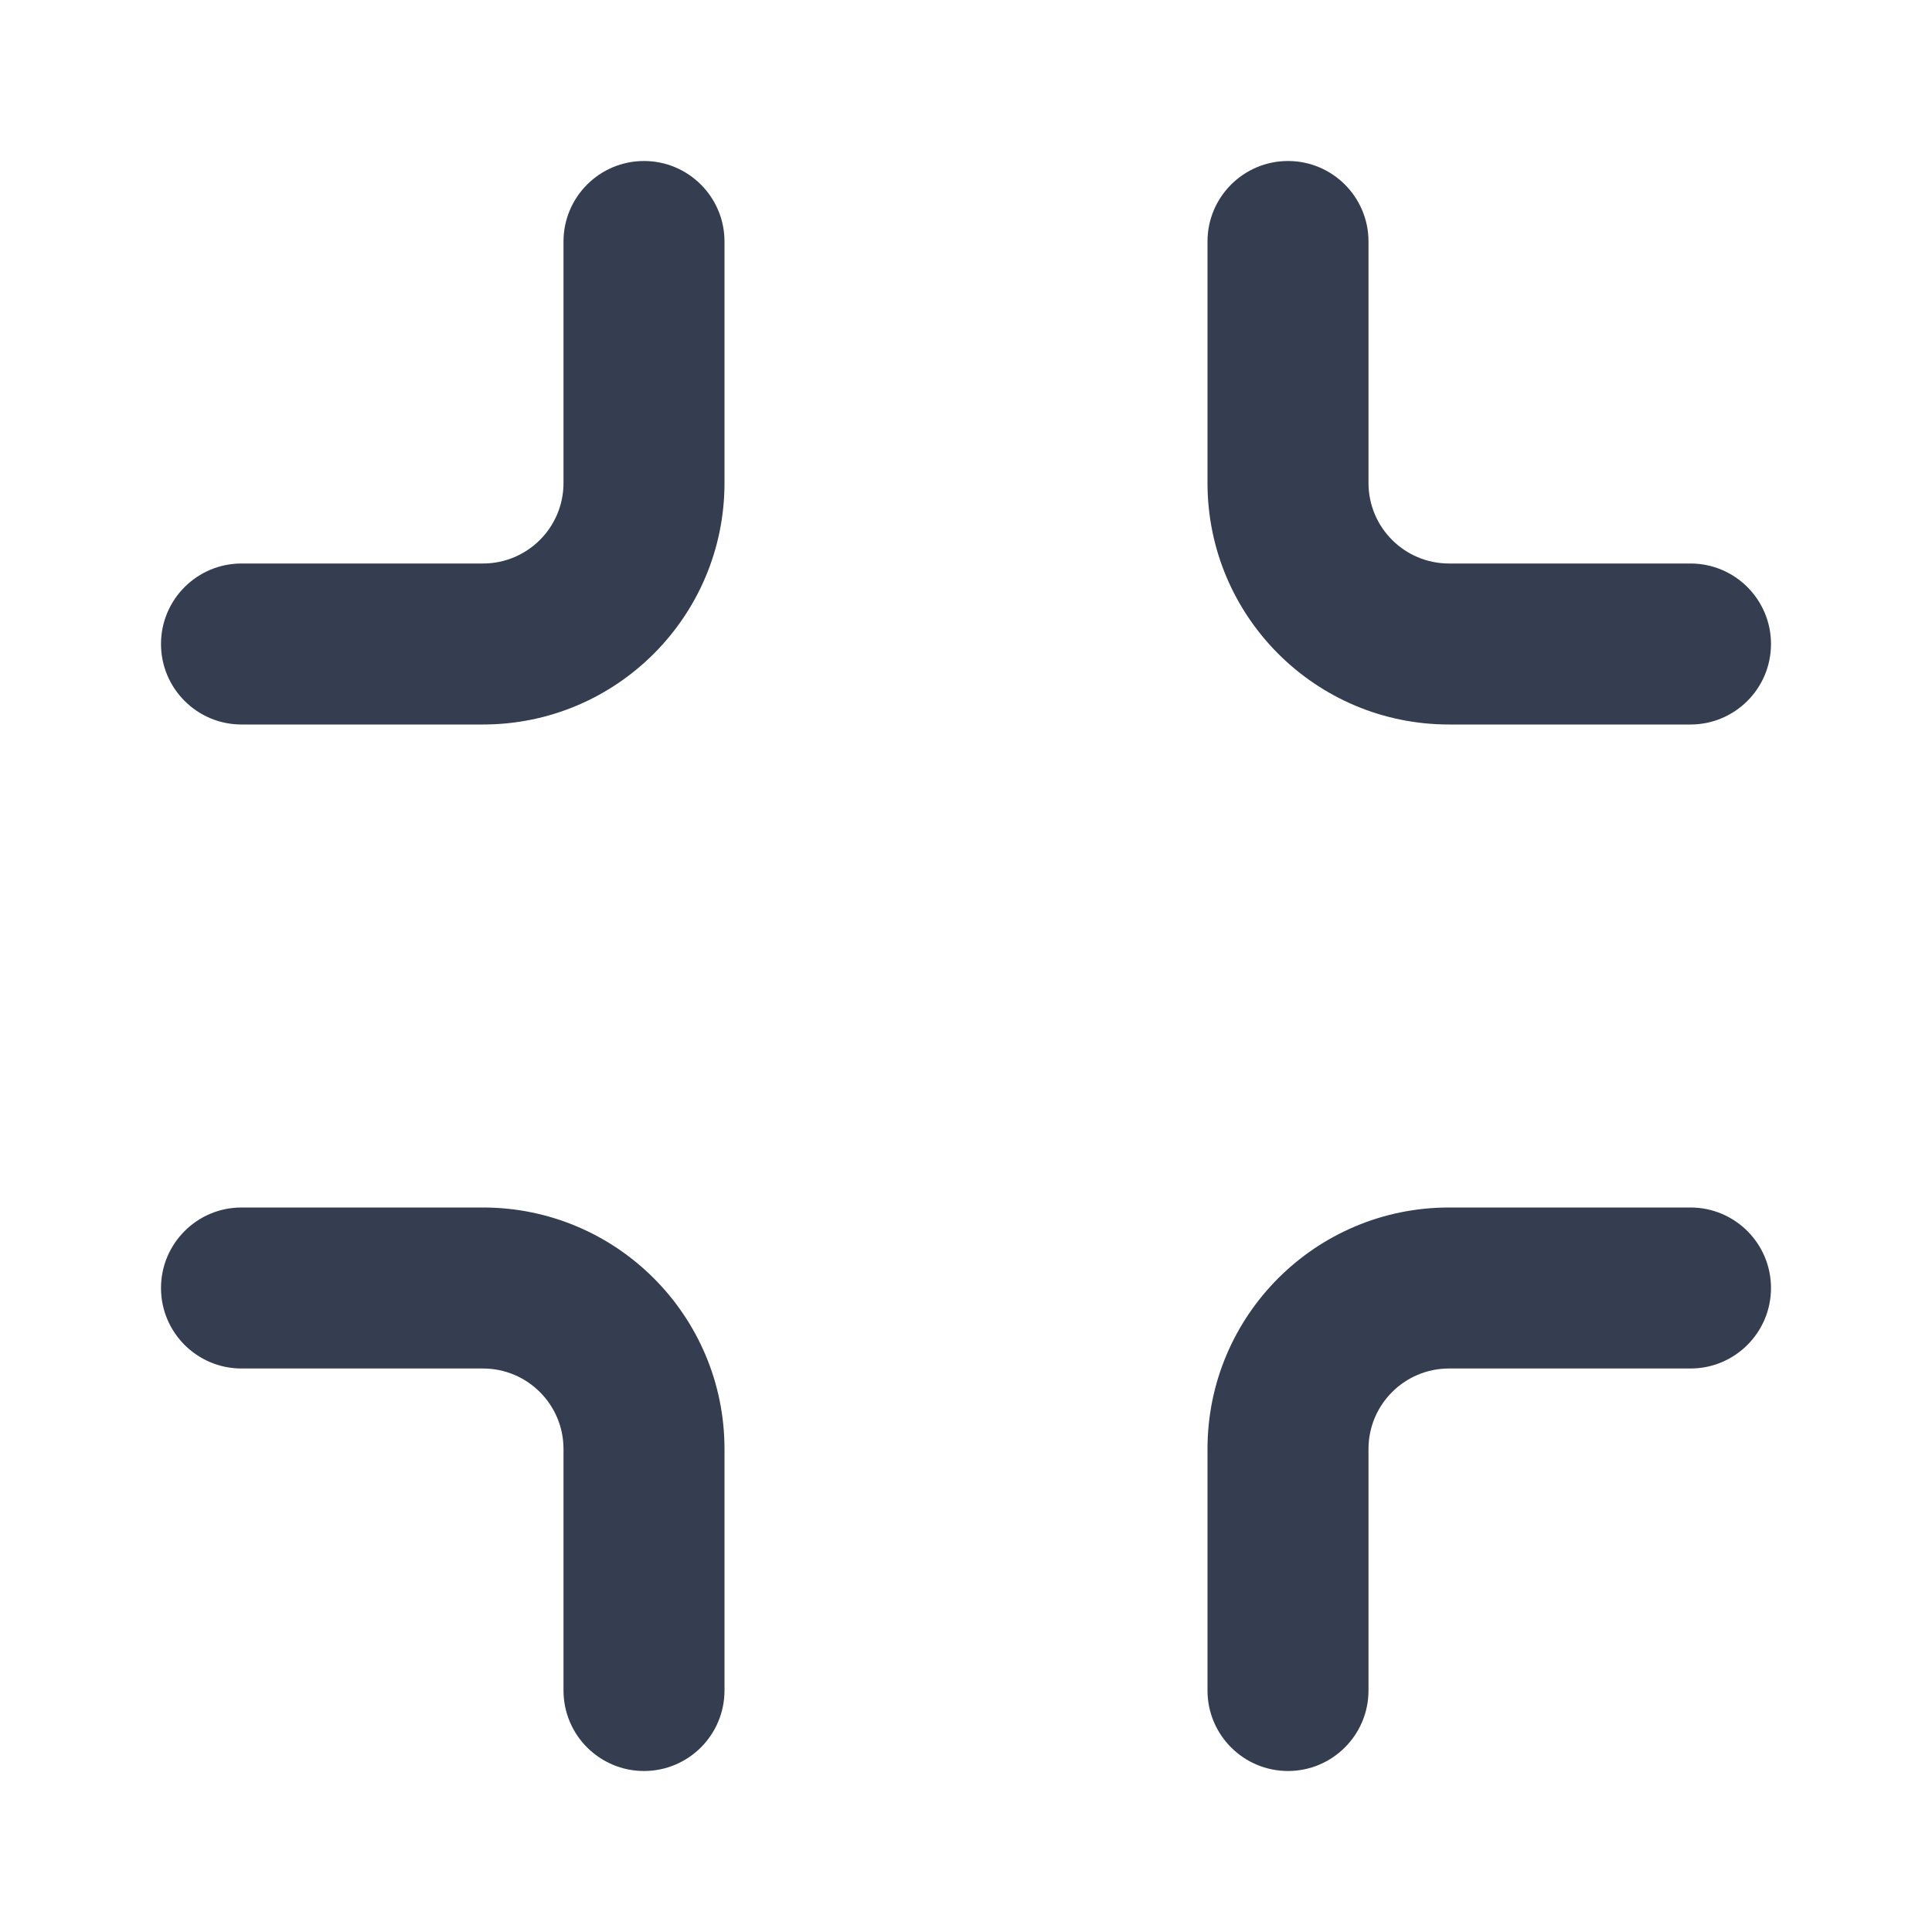
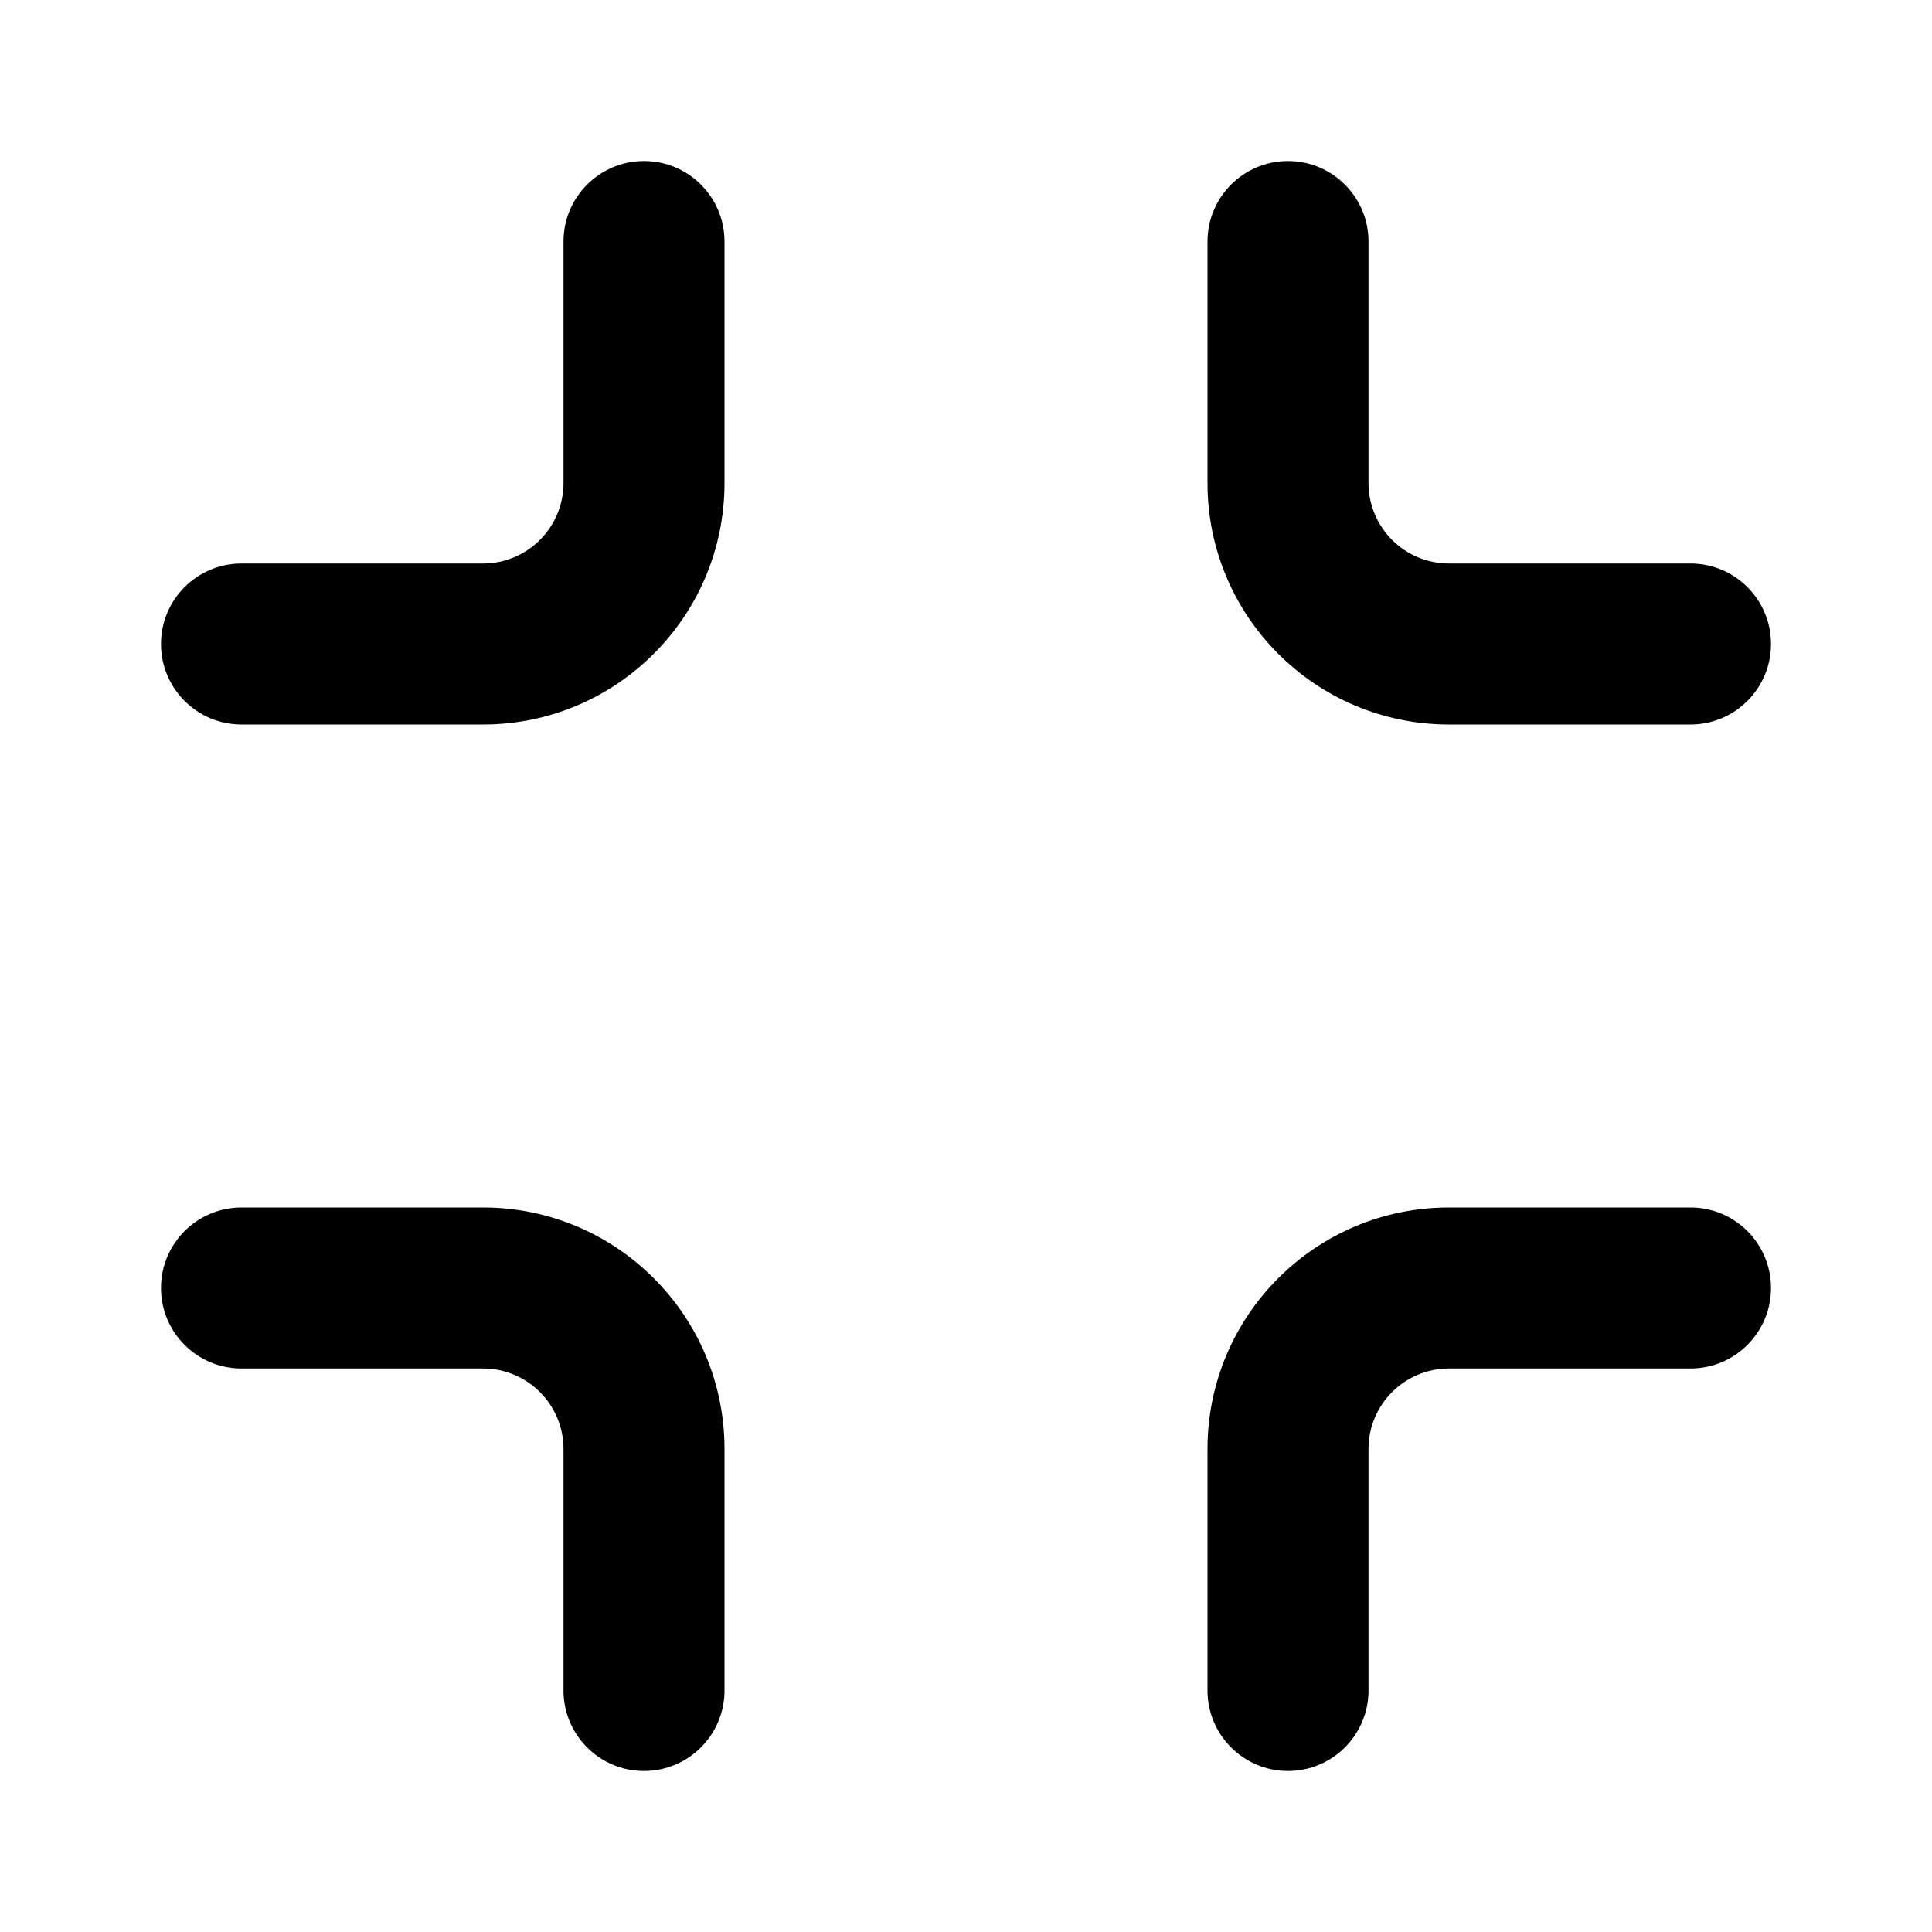
- <svg xmlns="http://www.w3.org/2000/svg" width="24" height="24" viewBox="0 0 24 24" fill="none">
-   <path d="M8 2C7.448 2 7 2.448 7 3L7 6C7 6.552 6.552 7 6 7L3 7C2.448 7 2 7.448 2 8C2 8.552 2.448 9 3 9L6 9C7.657 9 9 7.657 9 6L9 3C9 2.448 8.552 2 8 2Z" fill="#353E50" />
-   <path d="M7 21C7 21.552 7.448 22 8 22C8.552 22 9 21.552 9 21L9 18C9 16.343 7.657 15 6 15L3 15C2.448 15 2 15.448 2 16C2 16.552 2.448 17 3 17L6 17C6.552 17 7 17.448 7 18L7 21Z" fill="#353E50" />
-   <path d="M17 21C17 21.552 16.552 22 16 22C15.448 22 15 21.552 15 21L15 18C15 16.343 16.343 15 18 15H21C21.552 15 22 15.448 22 16C22 16.552 21.552 17 21 17H18C17.448 17 17 17.448 17 18L17 21Z" fill="#353E50" />
-   <path d="M17 3C17 2.448 16.552 2 16 2C15.448 2 15 2.448 15 3V6C15 7.657 16.343 9 18 9H21C21.552 9 22 8.552 22 8C22 7.448 21.552 7 21 7H18C17.448 7 17 6.552 17 6V3Z" fill="#353E50" />
+ <svg xmlns="http://www.w3.org/2000/svg" width="24" height="24" viewBox="0 0 24 24">
+   <path d="M8 2C7.448 2 7 2.448 7 3L7 6C7 6.552 6.552 7 6 7L3 7C2.448 7 2 7.448 2 8C2 8.552 2.448 9 3 9L6 9C7.657 9 9 7.657 9 6L9 3C9 2.448 8.552 2 8 2Z" />
+   <path d="M7 21C7 21.552 7.448 22 8 22C8.552 22 9 21.552 9 21L9 18C9 16.343 7.657 15 6 15L3 15C2.448 15 2 15.448 2 16C2 16.552 2.448 17 3 17L6 17C6.552 17 7 17.448 7 18L7 21Z" />
+   <path d="M17 21C17 21.552 16.552 22 16 22C15.448 22 15 21.552 15 21L15 18C15 16.343 16.343 15 18 15H21C21.552 15 22 15.448 22 16C22 16.552 21.552 17 21 17H18C17.448 17 17 17.448 17 18L17 21Z" />
+   <path d="M17 3C17 2.448 16.552 2 16 2C15.448 2 15 2.448 15 3V6C15 7.657 16.343 9 18 9H21C21.552 9 22 8.552 22 8C22 7.448 21.552 7 21 7H18C17.448 7 17 6.552 17 6V3Z" />
</svg>
